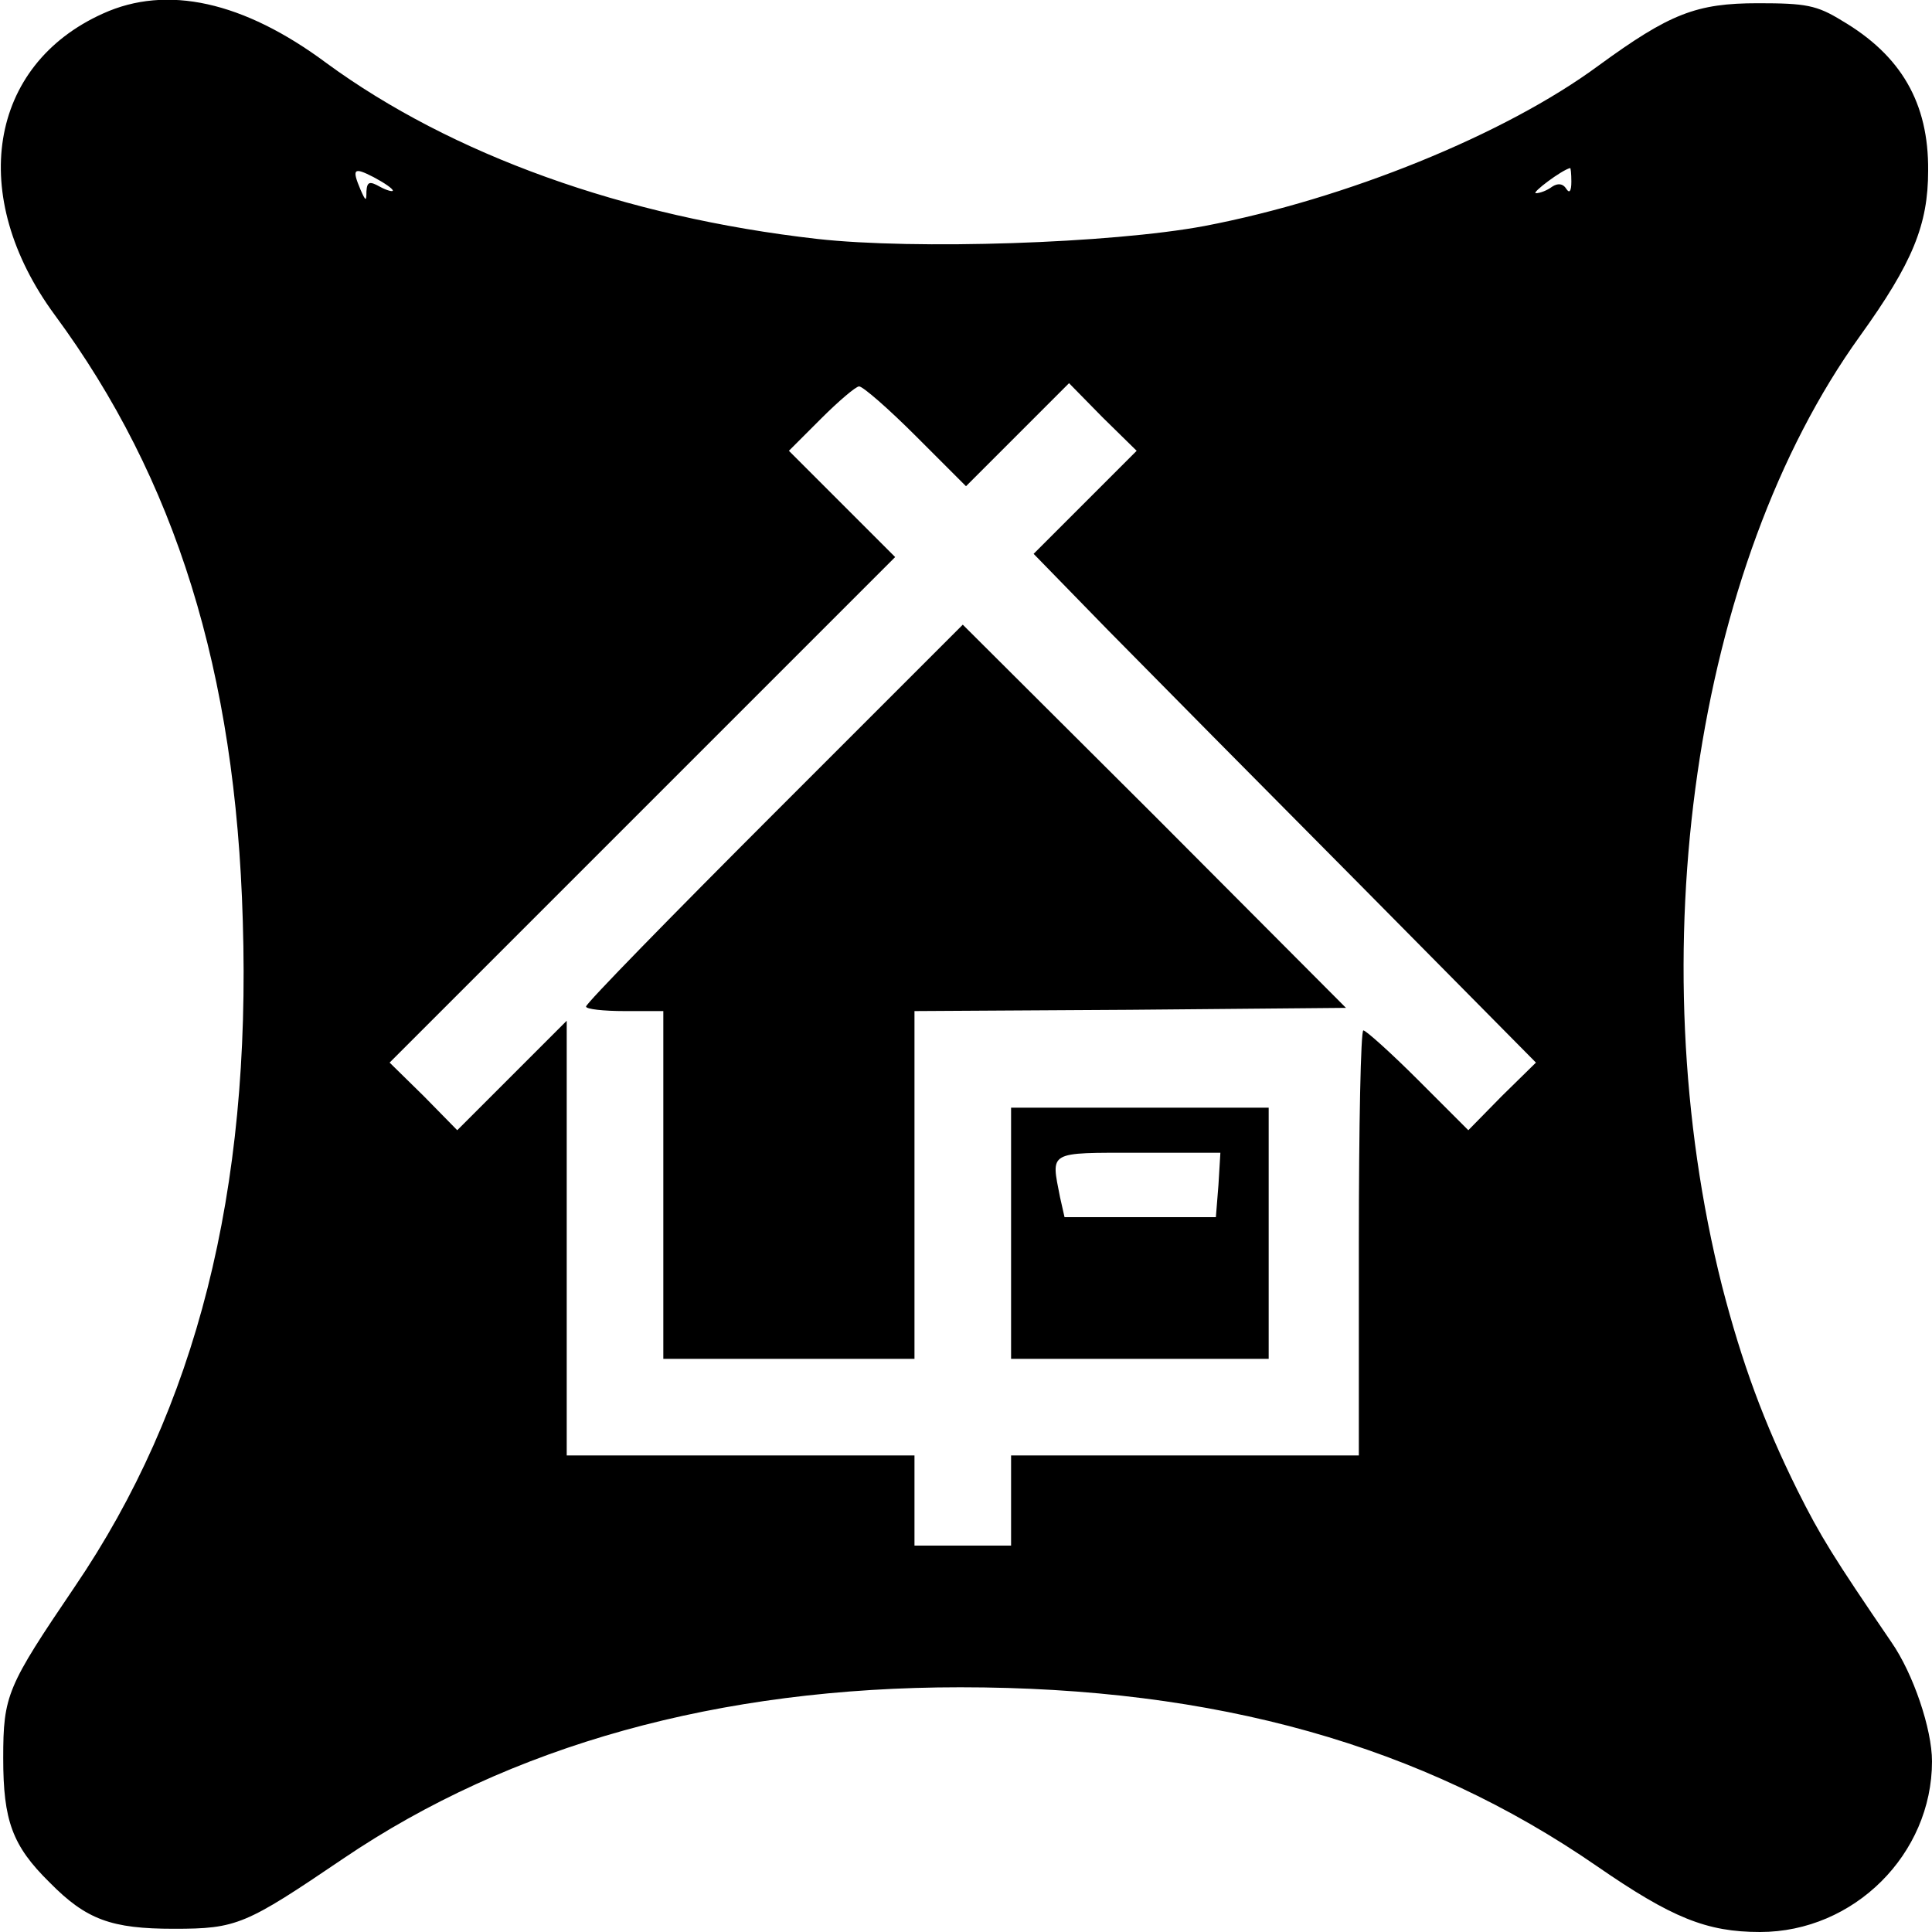
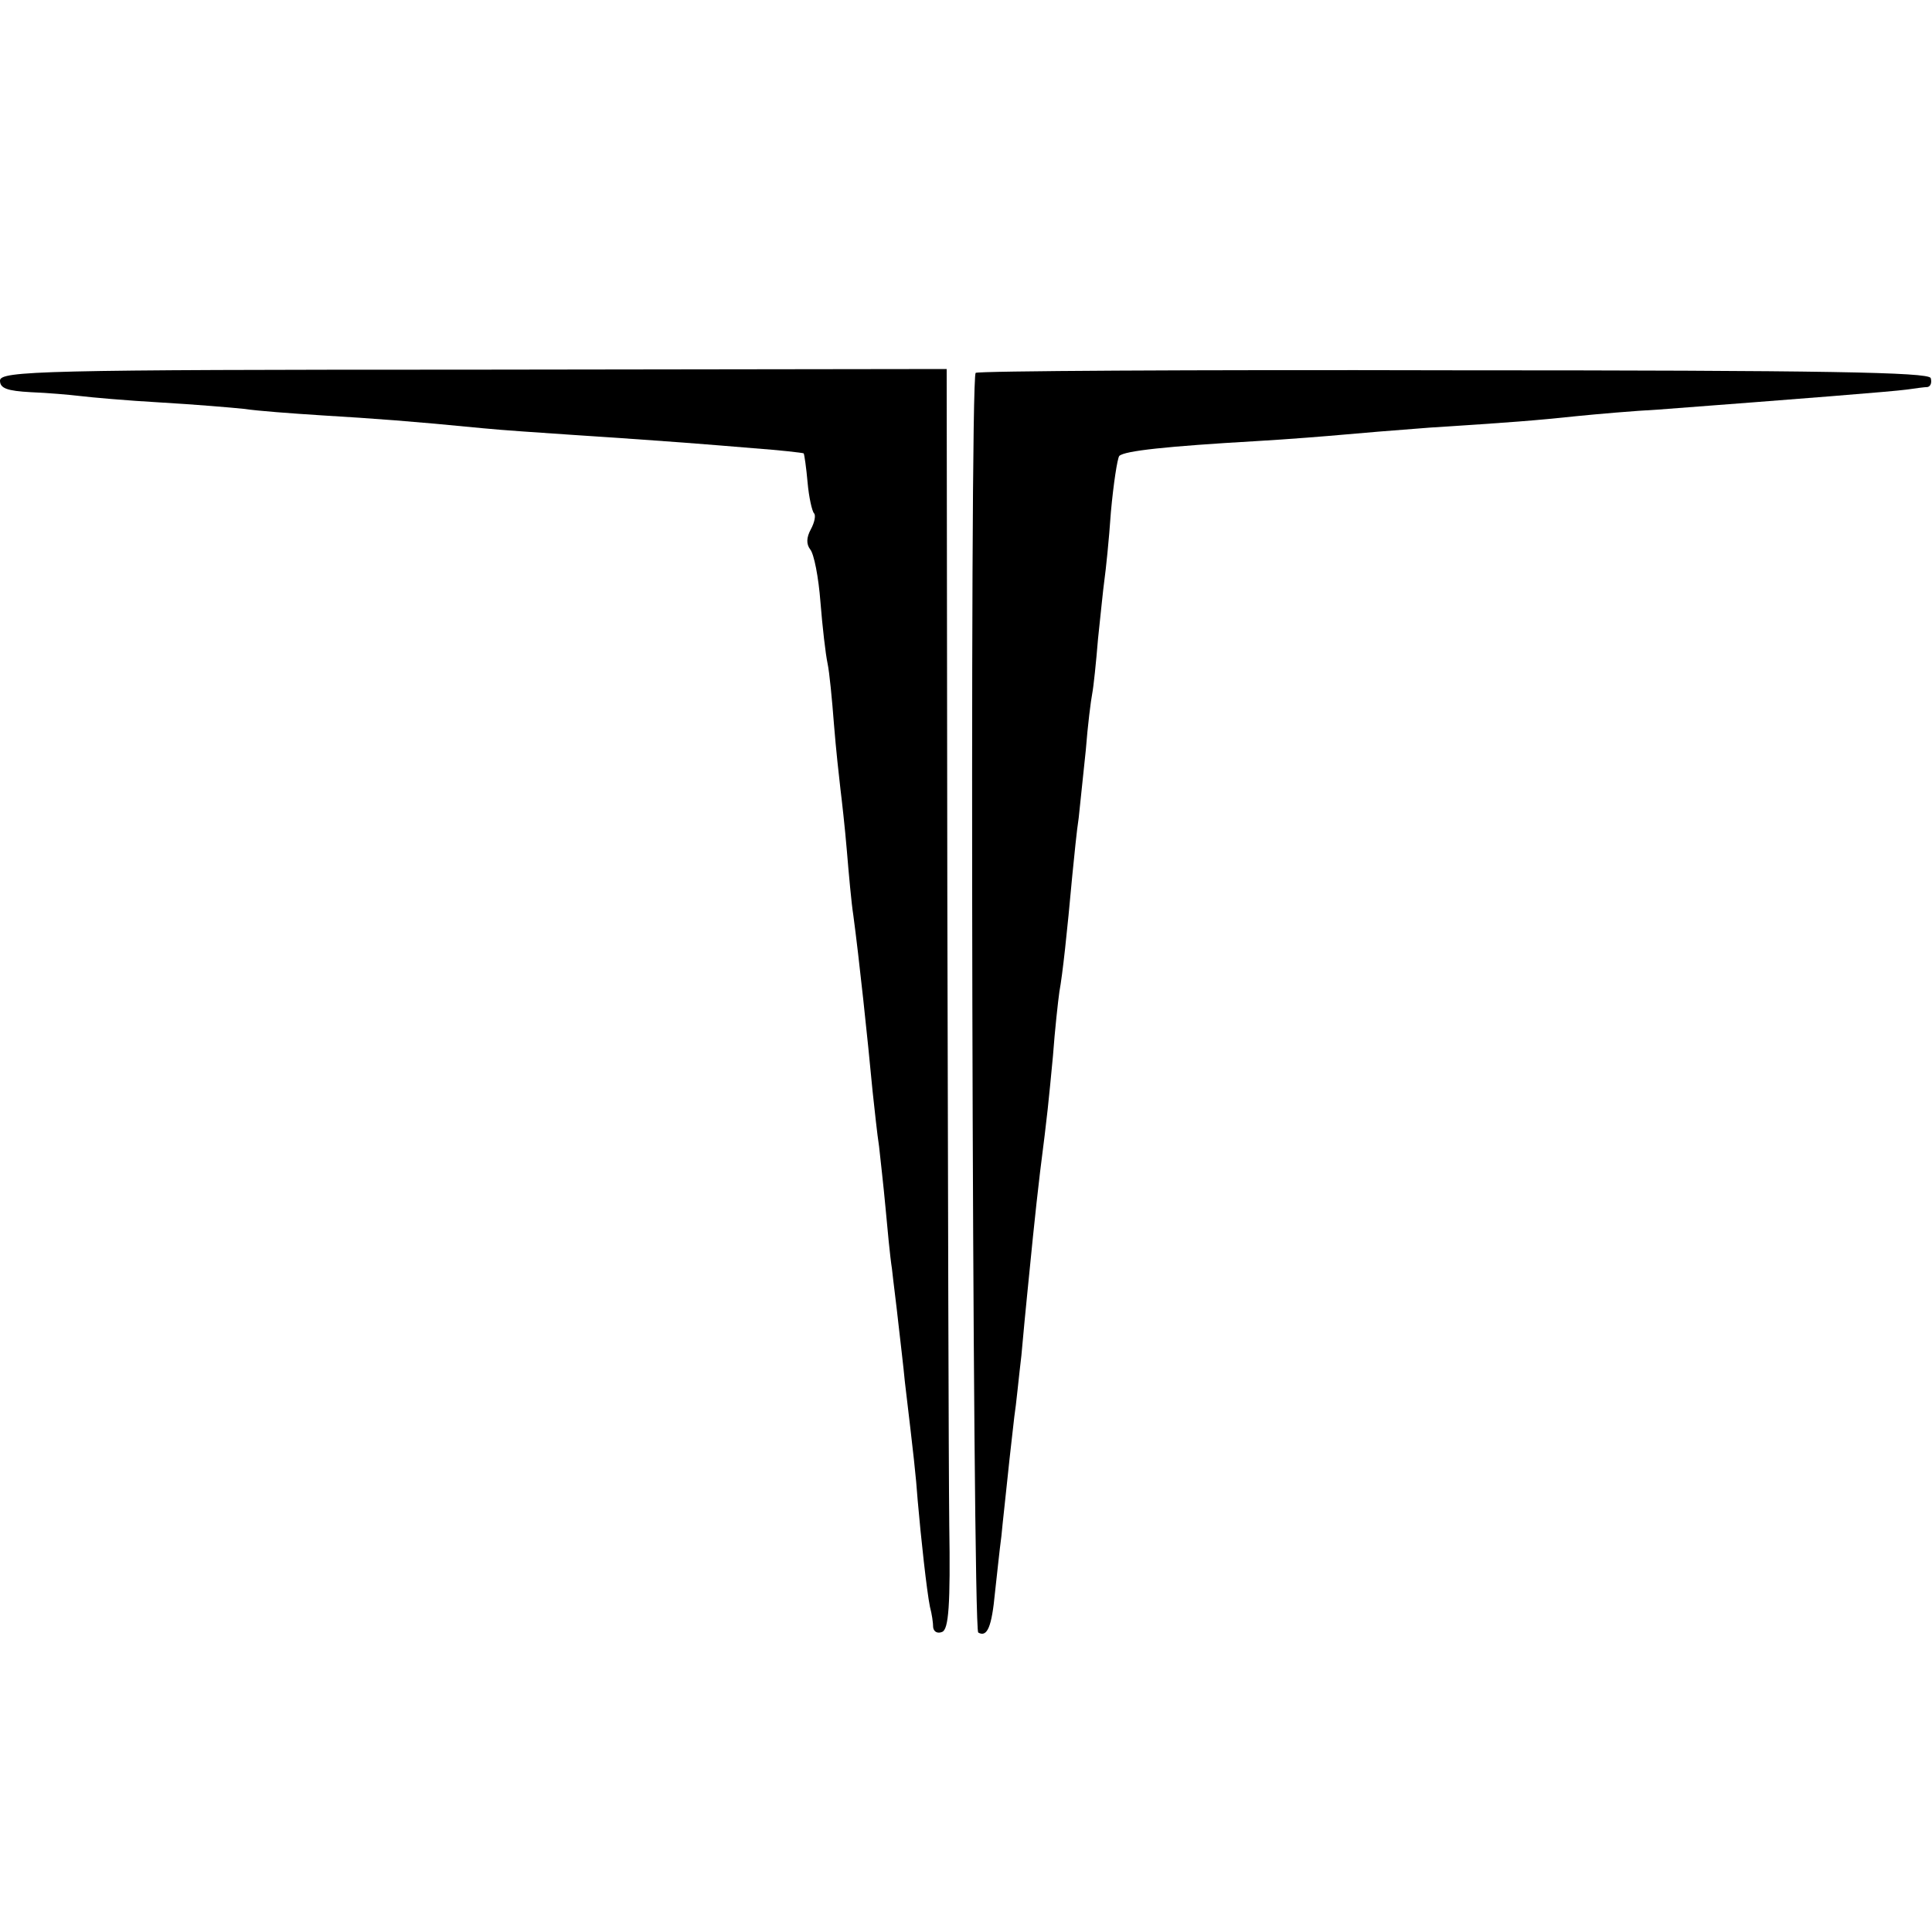
<svg xmlns="http://www.w3.org/2000/svg" version="1.0" width="300pt" height="300pt" viewBox="0 0 300 300" preserveAspectRatio="xMidYMid meet">
  <g transform="translate(0,300) scale(0.1,-0.1)" fill="#000000" stroke="none">
-     <path d="M160 2979 c-178 -80 -211 -283 -75 -468 188 -255 281 -554 292 -941 13 -420 -72 -756 -261 -1034 -105 -155 -111 -168 -111 -266 0 -97 14 -136 72 -193 57 -58 96 -72 193 -72 98 0 111 6 263 109 260 176 583 266 958 266 397 0 717 -90 989 -278 116 -80 170 -102 253 -102 146 0 267 121 267 265 0 50 -29 136 -63 185 -90 132 -110 164 -146 236 -52 105 -86 197 -117 317 -130 515 -43 1118 214 1475 82 114 106 173 106 257 1 105 -42 179 -134 233 -39 24 -56 27 -130 27 -96 0 -137 -16 -248 -97 -145 -107 -392 -207 -612 -249 -145 -27 -449 -37 -601 -20 -300 34 -568 131 -762 273 -129 96 -248 122 -347 77z m450 -275 c0 -2 -9 0 -20 6 -16 9 -20 8 -21 -7 0 -16 -1 -16 -9 2 -14 33 -11 36 20 20 17 -9 30 -18 30 -21z m1830 14 c0 -15 -3 -19 -8 -11 -5 8 -13 9 -22 3 -8 -6 -19 -10 -25 -10 -8 0 40 36 53 39 1 1 2 -9 2 -21z m-1018 -395 l78 -78 80 80 80 80 52 -53 53 -52 -80 -80 -80 -80 115 -118 c63 -64 239 -242 390 -394 l275 -278 -53 -52 -52 -53 -78 78 c-42 42 -81 77 -85 77 -4 0 -7 -148 -7 -330 l0 -330 -270 0 -270 0 0 -70 0 -70 -75 0 -75 0 0 70 0 70 -270 0 -270 0 0 337 0 338 -85 -85 -85 -85 -52 53 -53 52 393 393 392 392 -82 82 -83 83 50 50 c27 27 54 50 59 50 6 0 46 -35 88 -77z" />
-     <path d="M1202 1737 c-160 -160 -292 -295 -292 -300 0 -4 27 -7 60 -7 l60 0 0 -270 0 -270 195 0 195 0 0 270 0 270 335 2 335 3 -297 298 -298 297 -293 -293z" />
-     <path d="M1570 1085 l0 -195 200 0 200 0 0 195 0 195 -200 0 -200 0 0 -195z m322 75 l-4 -50 -118 0 -117 0 -7 31 c-14 72 -20 69 122 69 l127 0 -3 -50z" />
+     <path d="M0 2409 c0 -12 11 -16 48 -18 26 -1 60 -4 77 -6 16 -2 72 -7 125 -10 52 -3 111 -8 130 -10 19 -3 73 -7 120 -10 83 -5 138 -9 250 -20 30 -3 91 -7 135 -10 167 -11 212 -15 285 -21 41 -3 76 -7 78 -8 1 -2 4 -22 6 -45 2 -23 7 -45 10 -48 3 -3 1 -14 -5 -25 -7 -13 -7 -23 -1 -31 6 -7 13 -43 16 -82 3 -38 8 -81 11 -95 3 -14 7 -56 10 -95 3 -38 8 -83 10 -100 2 -16 7 -60 10 -96 3 -36 7 -81 10 -100 9 -67 22 -189 30 -274 3 -27 7 -66 10 -85 2 -19 7 -62 10 -95 3 -33 7 -76 10 -95 2 -19 7 -57 10 -85 3 -27 8 -68 10 -90 14 -118 17 -144 20 -185 5 -58 14 -140 19 -165 3 -11 5 -25 5 -32 1 -7 7 -10 14 -7 10 4 13 41 11 167 -1 89 -2 529 -3 978 l-1 816 -735 -1 c-670 0 -735 -2 -735 -17z" />
+     <path d="M1515 2421 c-10 -9 -5 -1950 4 -1956 14 -8 21 9 26 62 3 26 7 66 10 88 2 22 7 65 10 95 3 30 8 71 10 90 3 19 7 62 11 95 3 33 7 76 9 95 2 19 6 60 9 90 3 30 8 75 11 100 12 94 13 107 20 180 3 41 8 86 10 100 5 27 12 92 20 180 3 30 7 71 10 90 2 19 7 67 11 105 3 39 8 78 10 88 2 10 6 48 9 85 4 37 8 78 10 92 2 14 7 61 10 105 4 44 10 83 13 87 8 8 74 15 212 23 52 3 113 8 135 10 21 2 82 7 135 11 125 8 164 11 230 18 30 3 87 8 125 10 224 17 363 28 385 31 14 2 29 4 33 4 5 1 7 7 5 14 -4 9 -161 12 -742 12 -405 1 -739 -1 -741 -4z" />
  </g>
</svg>
